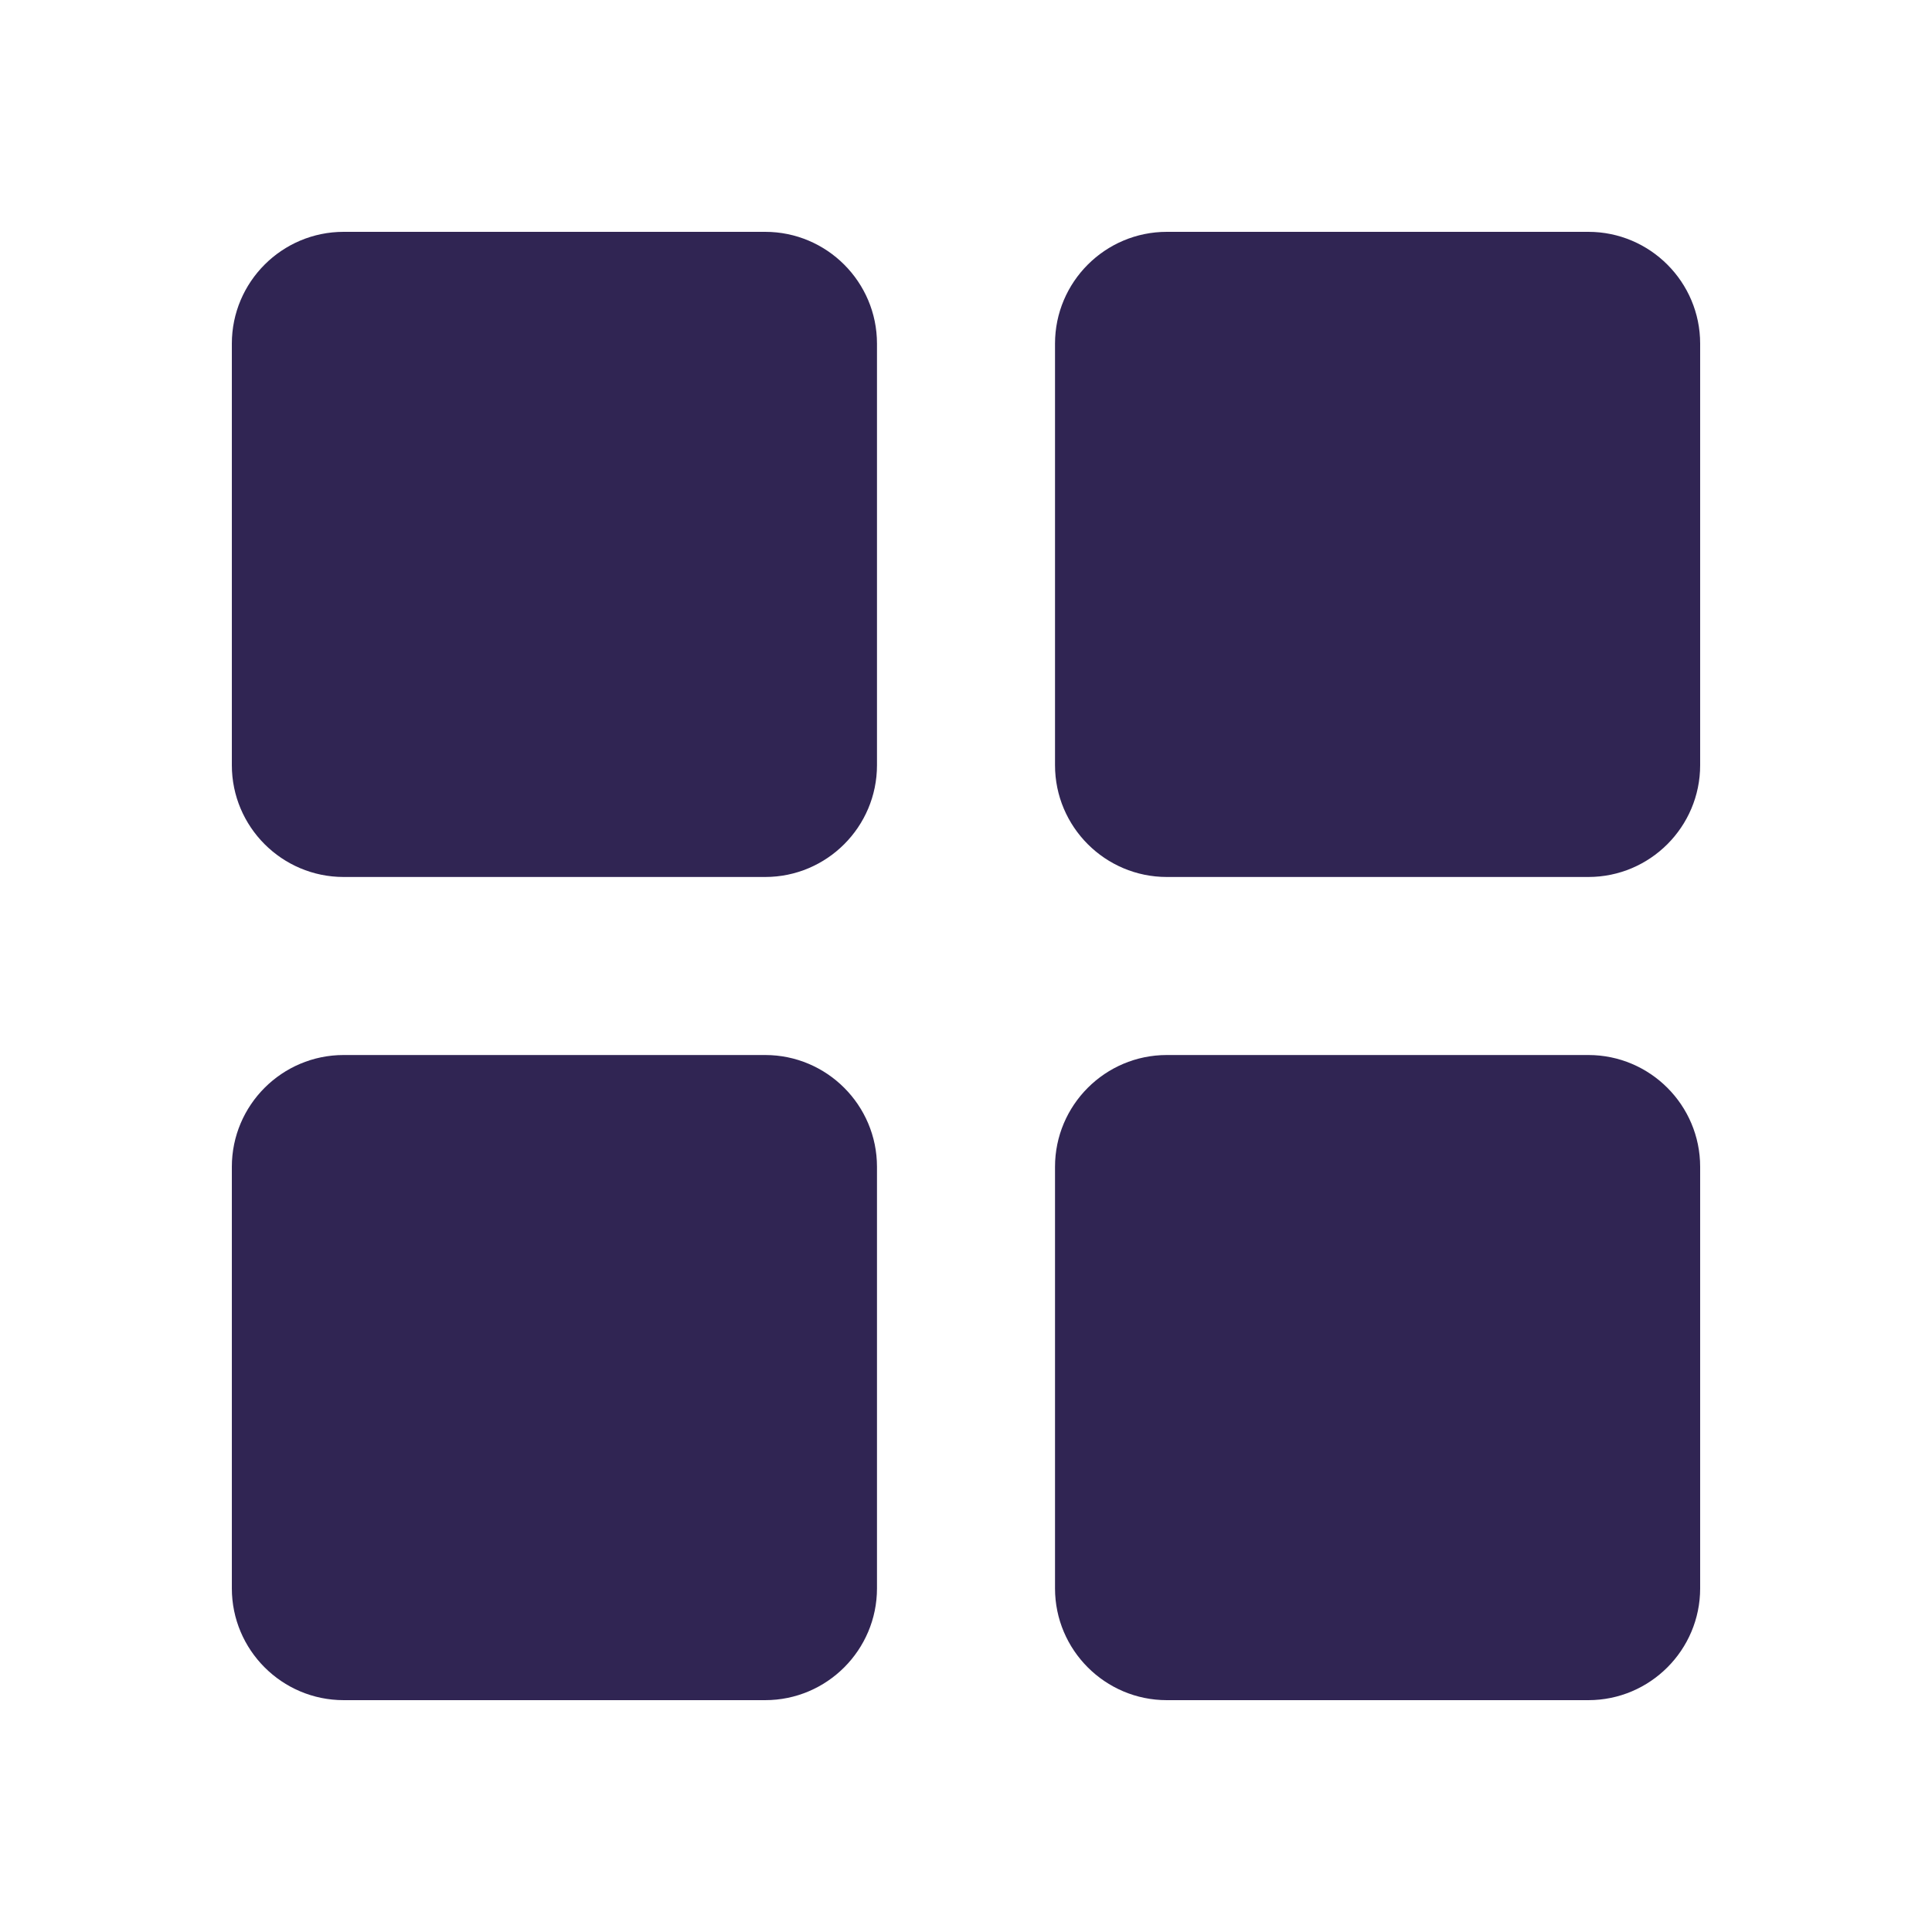
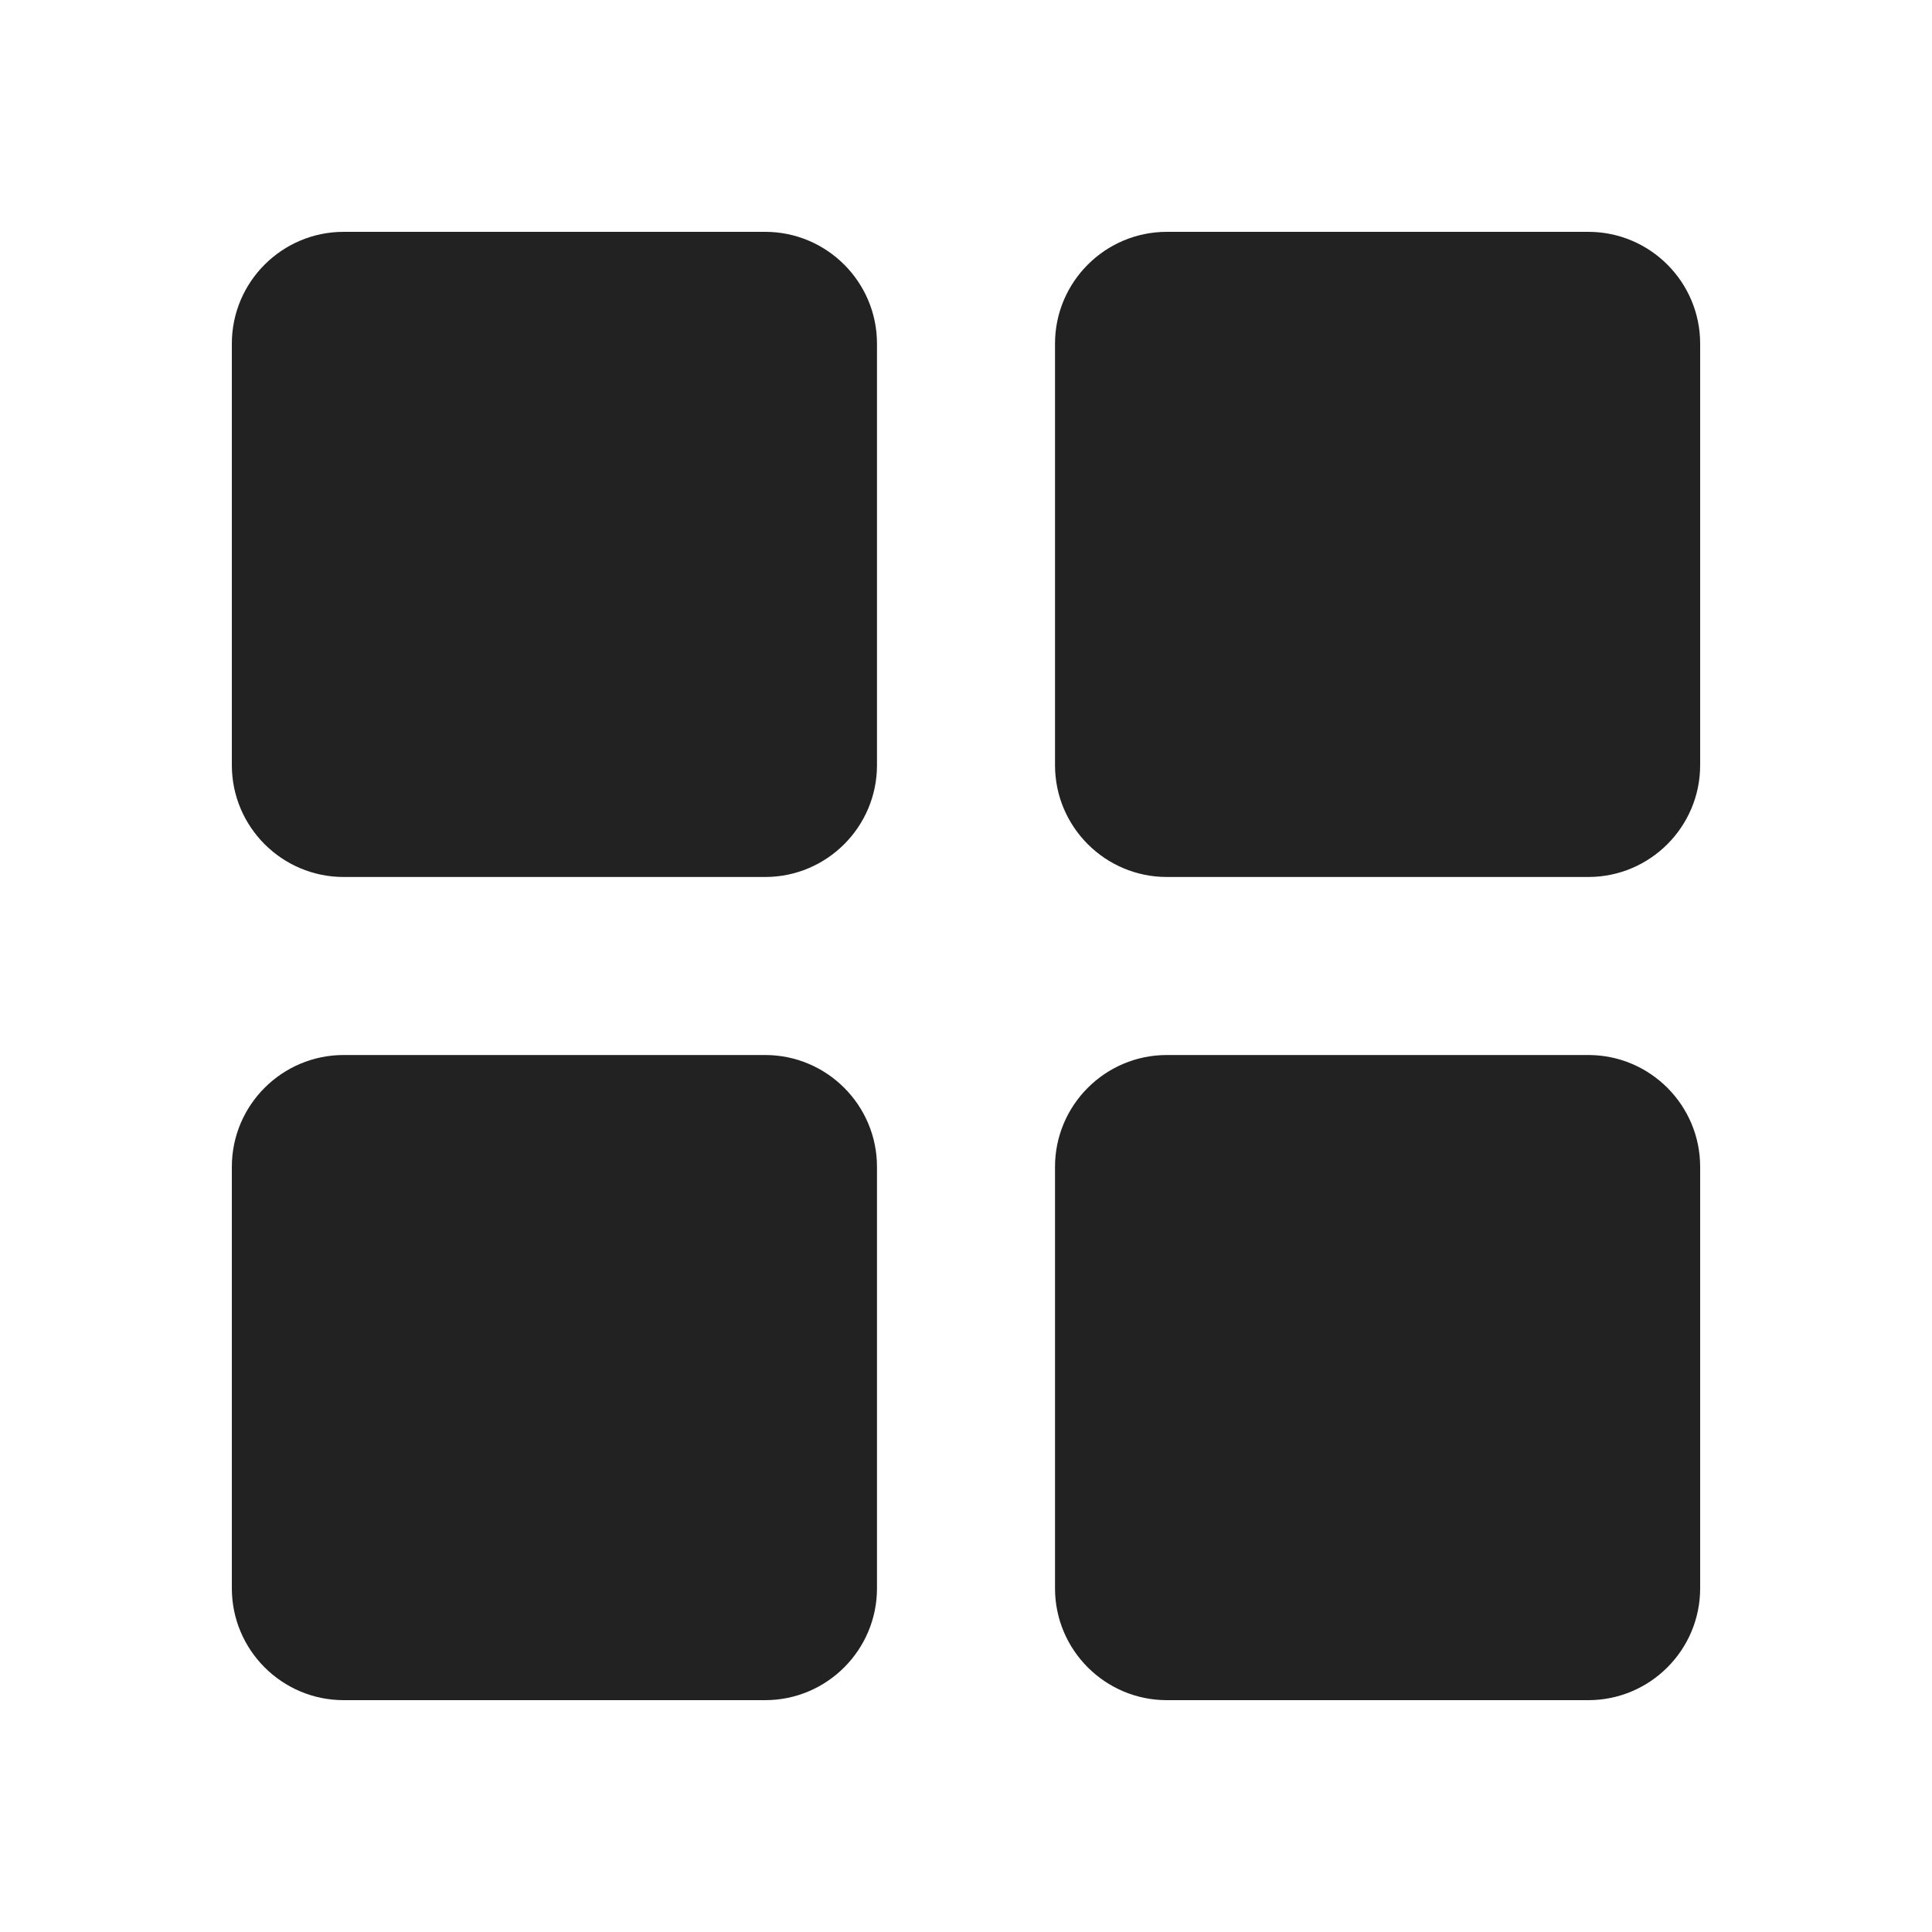
<svg xmlns="http://www.w3.org/2000/svg" version="1.1" width="512" height="512" x="0" y="0" viewBox="0 0 297.001 297.001" style="enable-background:new 0 0 512 512" xml:space="preserve" class="">
  <g transform="matrix(0.76,0,0,0.76,35.64012,35.64012)">
    <g>
      <g>
        <g>
-           <path d="M107.883,0h-85.27C10.144,0,0.001,10.143,0.001,22.612v85.27c0,12.469,10.143,22.612,22.612,22.612h85.27     c12.469,0,22.612-10.143,22.612-22.612v-85.27C130.493,10.143,120.352,0,107.883,0z" fill="#110439dd" data-original="#000000" class="" />
-           <path d="M274.388,0h-85.27c-12.469,0-22.612,10.143-22.612,22.612v85.27c0,12.469,10.143,22.612,22.612,22.612h85.27     c12.469,0,22.612-10.143,22.612-22.612v-85.27C297,10.143,286.857,0,274.388,0z" fill="#110439dd" data-original="#000000" class="" />
-           <path d="M107.883,166.507h-85.27c-12.469,0-22.612,10.142-22.612,22.611v85.27C0.001,286.857,10.144,297,22.613,297h85.27     c12.469,0,22.612-10.143,22.612-22.612v-85.27C130.493,176.649,120.352,166.507,107.883,166.507z" fill="#110439dd" data-original="#000000" class="" />
-           <path d="M274.388,166.507h-85.27c-12.469,0-22.612,10.143-22.612,22.612v85.27c0,12.469,10.143,22.612,22.612,22.612h85.27     C286.857,297,297,286.857,297,274.388v-85.27C297,176.649,286.857,166.507,274.388,166.507z" fill="#110439dd" data-original="#000000" class="" />
+           <path d="M107.883,0h-85.27C10.144,0,0.001,10.143,0.001,22.612v85.27c0,12.469,10.143,22.612,22.612,22.612h85.27     c12.469,0,22.612-10.143,22.612-22.612v-85.27C130.493,10.143,120.352,0,107.883,0z" fill="#222" data-original="#000000" class="" />
+           <path d="M274.388,0h-85.27c-12.469,0-22.612,10.143-22.612,22.612v85.27c0,12.469,10.143,22.612,22.612,22.612h85.27     c12.469,0,22.612-10.143,22.612-22.612v-85.27C297,10.143,286.857,0,274.388,0z" fill="#222" data-original="#000000" class="" />
+           <path d="M107.883,166.507h-85.27c-12.469,0-22.612,10.142-22.612,22.611v85.27C0.001,286.857,10.144,297,22.613,297h85.27     c12.469,0,22.612-10.143,22.612-22.612v-85.27C130.493,176.649,120.352,166.507,107.883,166.507z" fill="#222" data-original="#000000" class="" />
+           <path d="M274.388,166.507h-85.27c-12.469,0-22.612,10.143-22.612,22.612v85.27c0,12.469,10.143,22.612,22.612,22.612h85.27     C286.857,297,297,286.857,297,274.388v-85.27C297,176.649,286.857,166.507,274.388,166.507z" fill="#222" data-original="#000000" class="" />
        </g>
      </g>
    </g>
    <g>
    </g>
    <g>
    </g>
    <g>
    </g>
    <g>
    </g>
    <g>
    </g>
    <g>
    </g>
    <g>
    </g>
    <g>
    </g>
    <g>
    </g>
    <g>
    </g>
    <g>
    </g>
    <g>
    </g>
    <g>
    </g>
    <g>
    </g>
    <g>
    </g>
  </g>
</svg>
